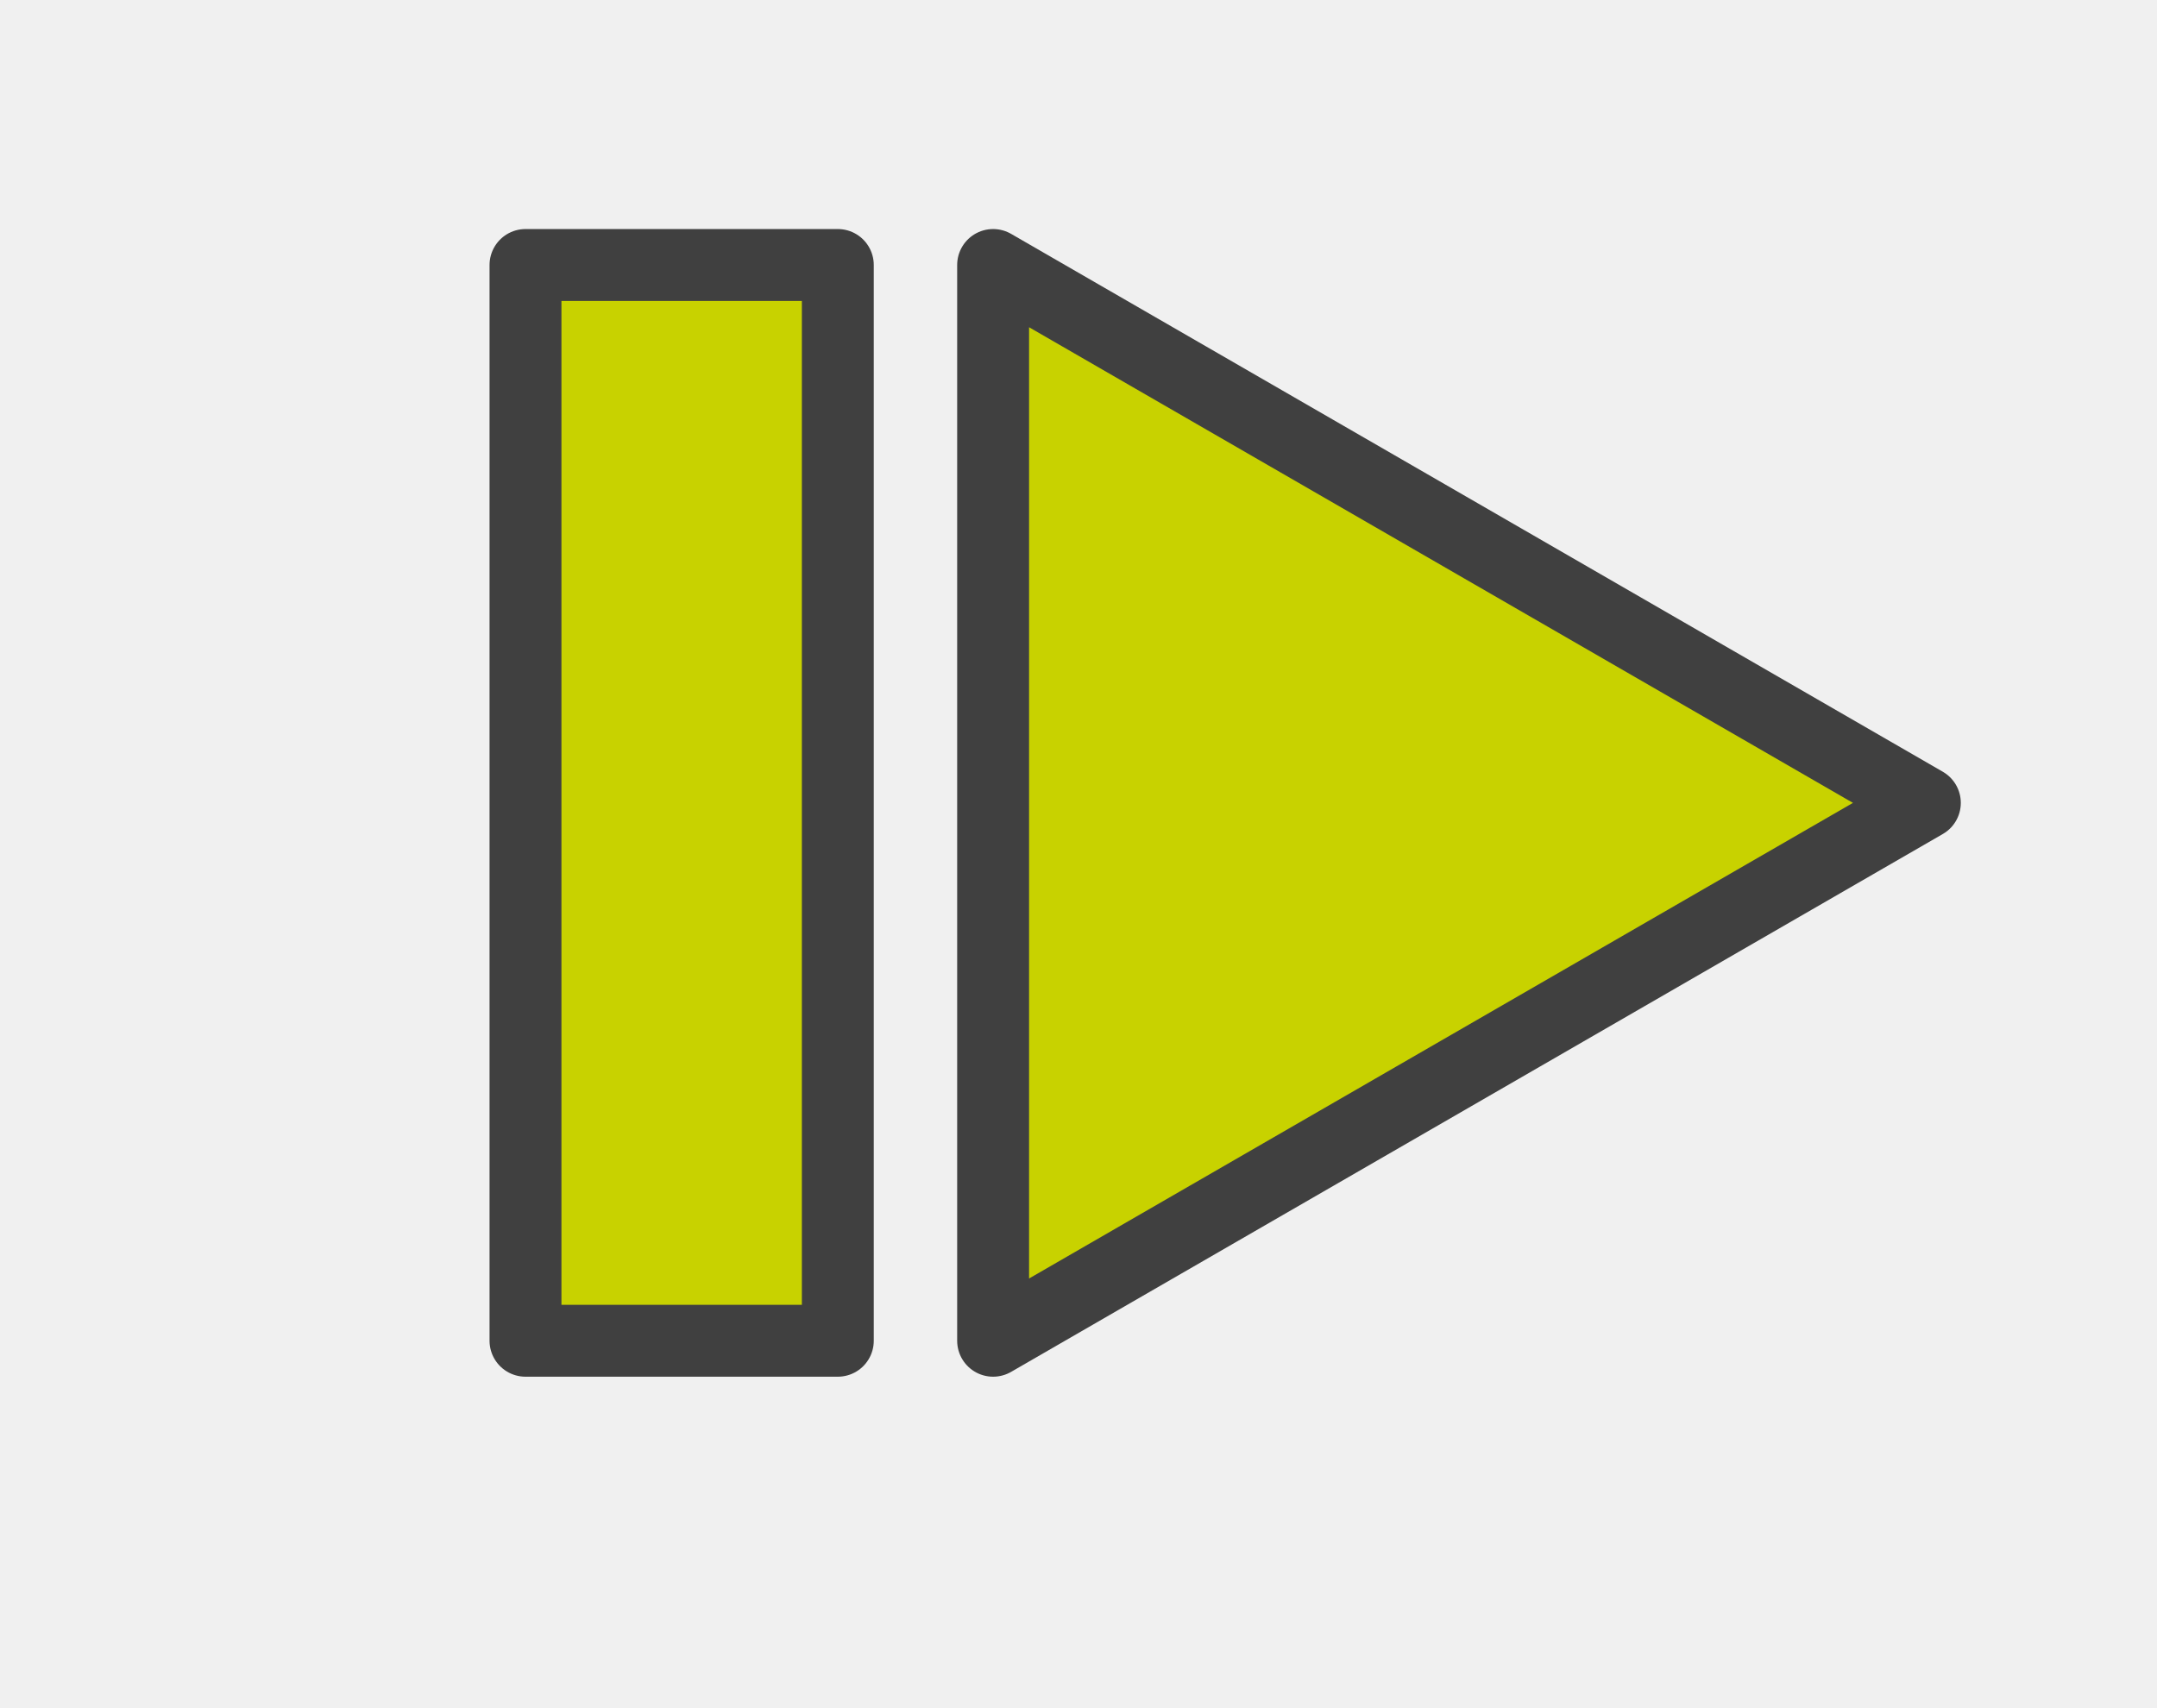
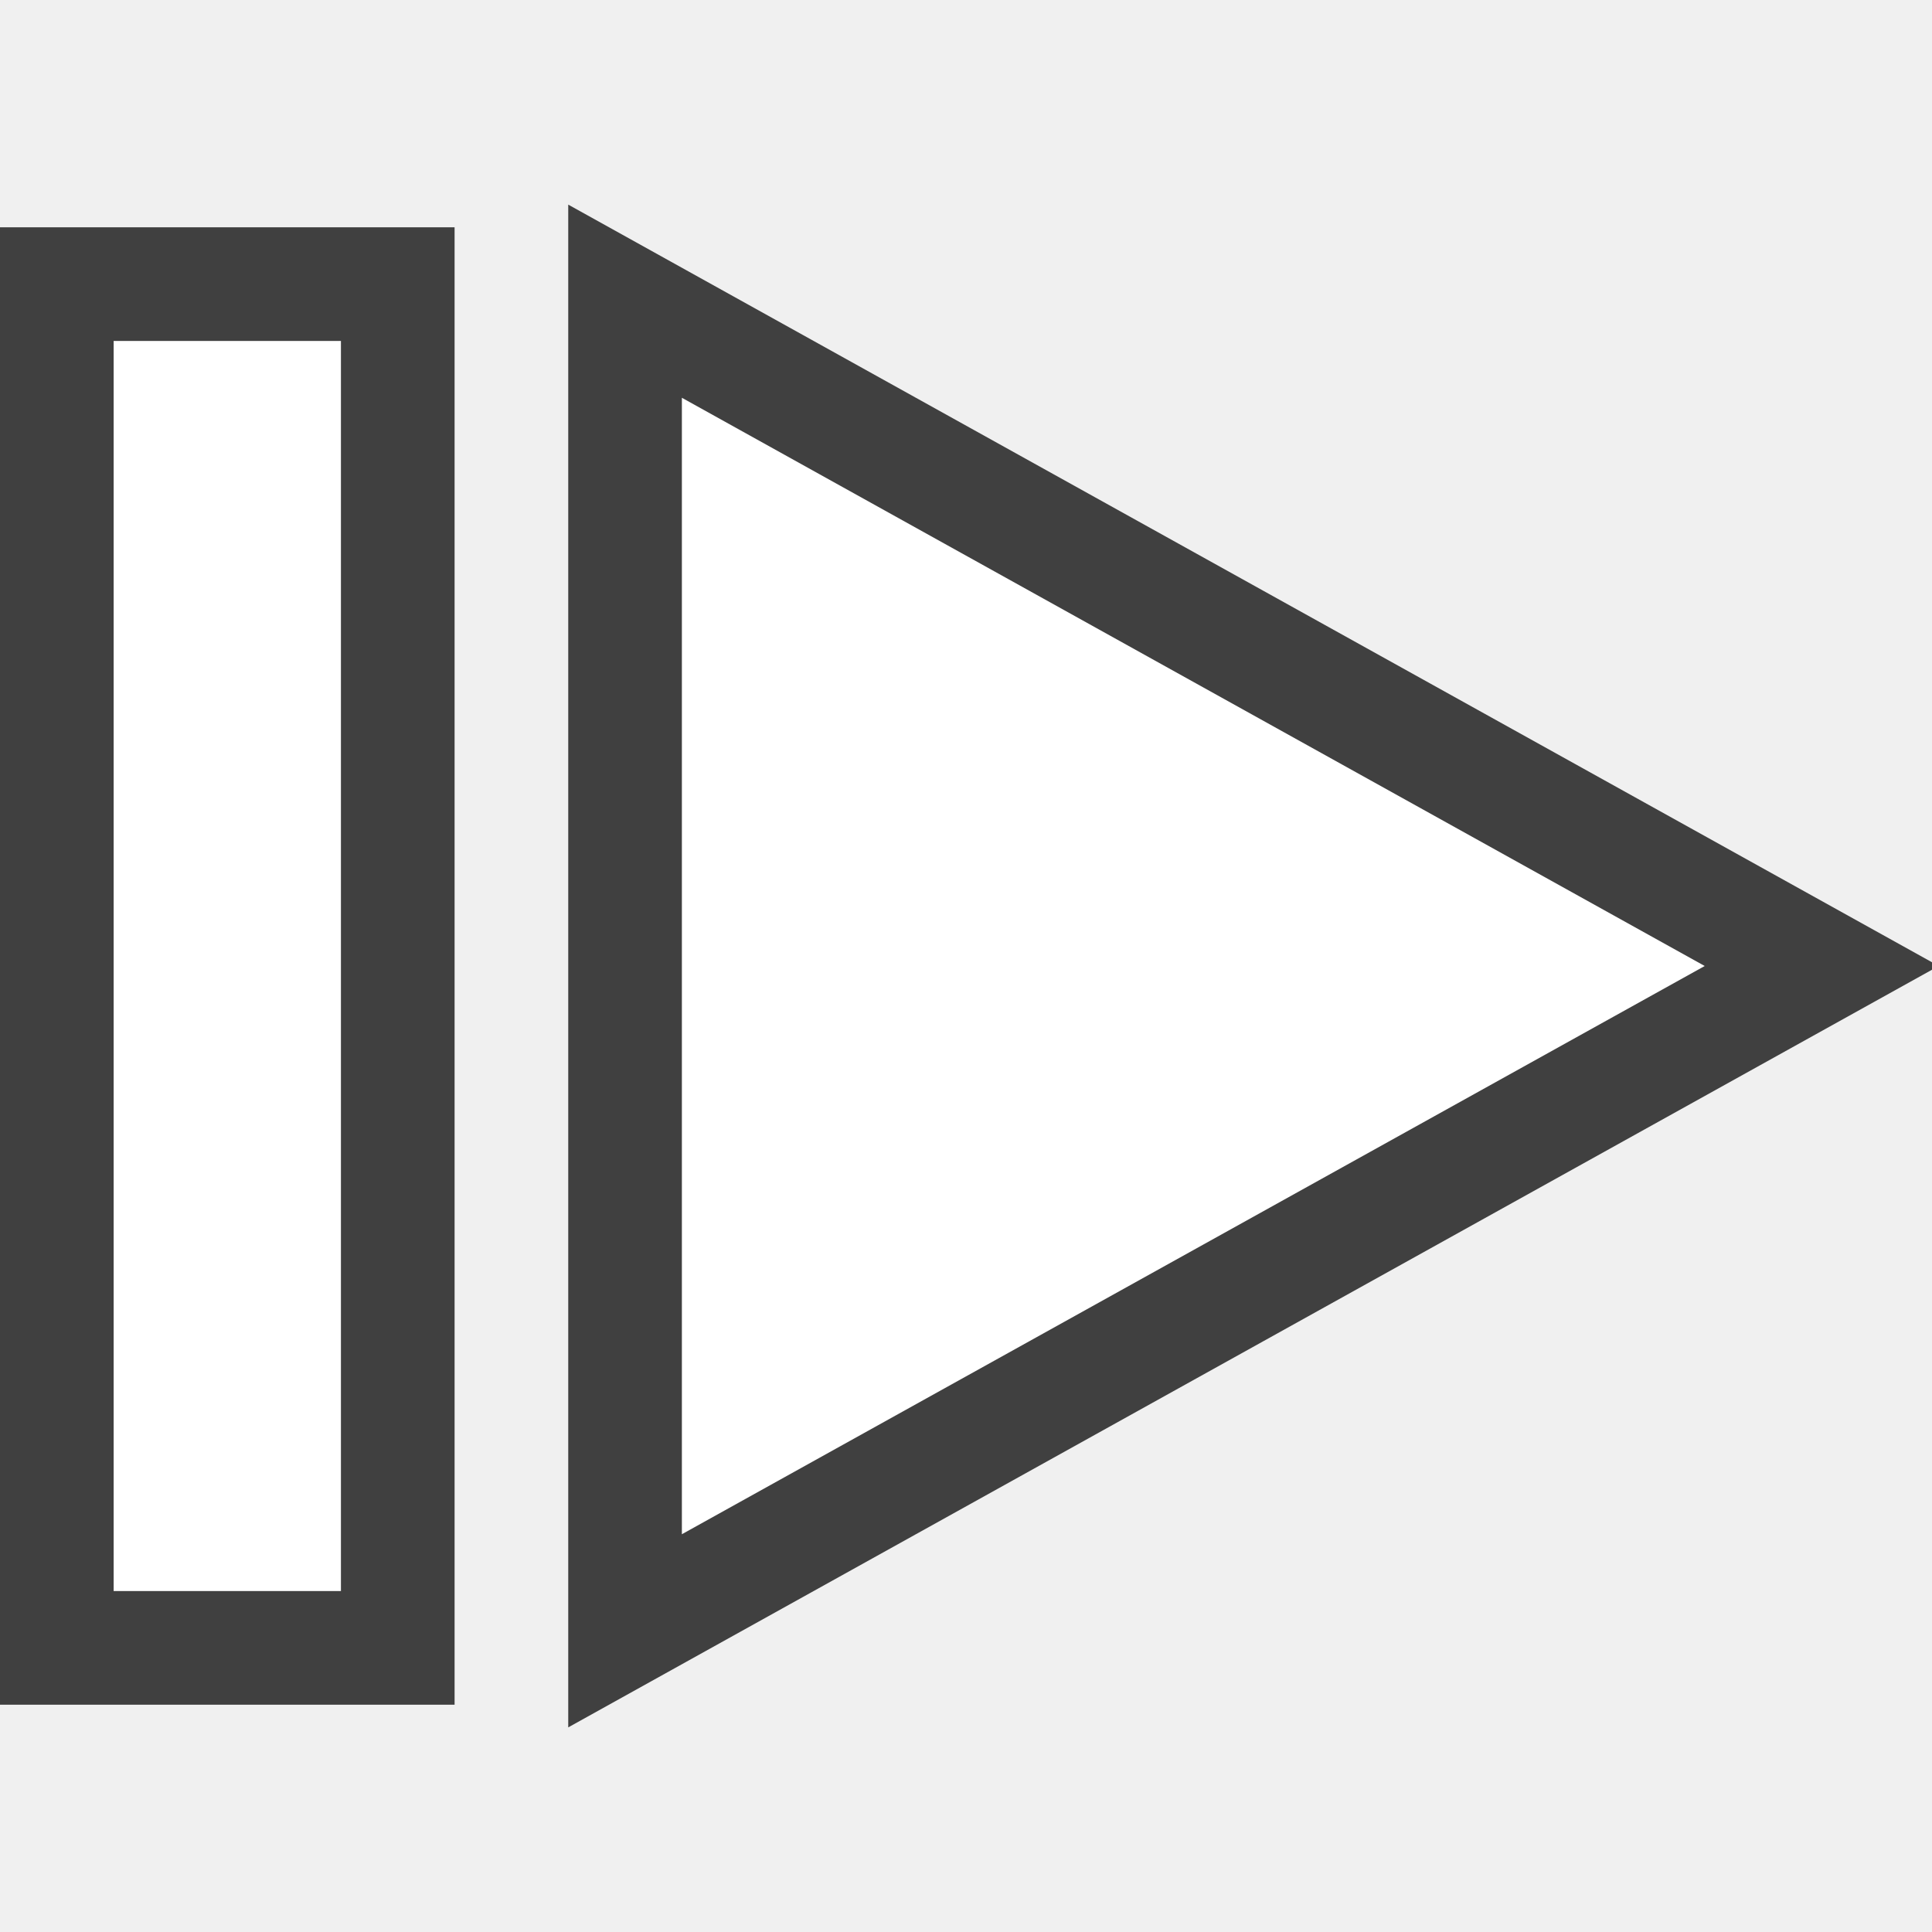
- <svg xmlns="http://www.w3.org/2000/svg" width="24" height="19" viewBox="0 0 24 19" overflow="visible" enable-background="new 0 0 24 19" xml:space="preserve">
-   <g id="Layer_1">
-     <path fill="none" d="M24,19H0V0h24V19z" />
-     <path fill="#C8D200" stroke="#404040" stroke-width="0.8" stroke-linecap="round" stroke-linejoin="round" d="    M11.05,14.921V2.949l10.367,5.986L11.05,14.921z" />
-     <path fill="#C8D200" stroke="#404040" stroke-width="0.8" stroke-linecap="round" stroke-linejoin="round" d="    M5.847,14.921h3.475V2.949H5.847V14.921z" />
+ <svg xmlns="http://www.w3.org/2000/svg" version="1.1" id="svg2" x="0px" y="0px" viewBox="0 0 17 17" style="enable-background:new 0 0 17 17;" xml:space="preserve">
+   <style type="text/css">
+ 	.st0{fill:#FFFFFF;}
+ 	.st1{fill:#404040;}
+ 	.st2{fill:none;stroke:#404040;stroke-width:2;stroke-linecap:square;stroke-miterlimit:3;}
+ </style>
+   <g>
+     <g id="g7">
+       <rect id="rect9" x="1" y="3" class="st0" width="2" height="11" />
+       <path id="path11" class="st1" d="M0,15h4V2H0V15z M3,3v11H1V3H3z" />
+     </g>
+     <path id="path13" class="st2" d="M15,8.5l-9-5v10L15,8.5z" />
+     <path id="path15" class="st0" d="M15,8.5l-9-5v10L15,8.5z" />
  </g>
</svg>
